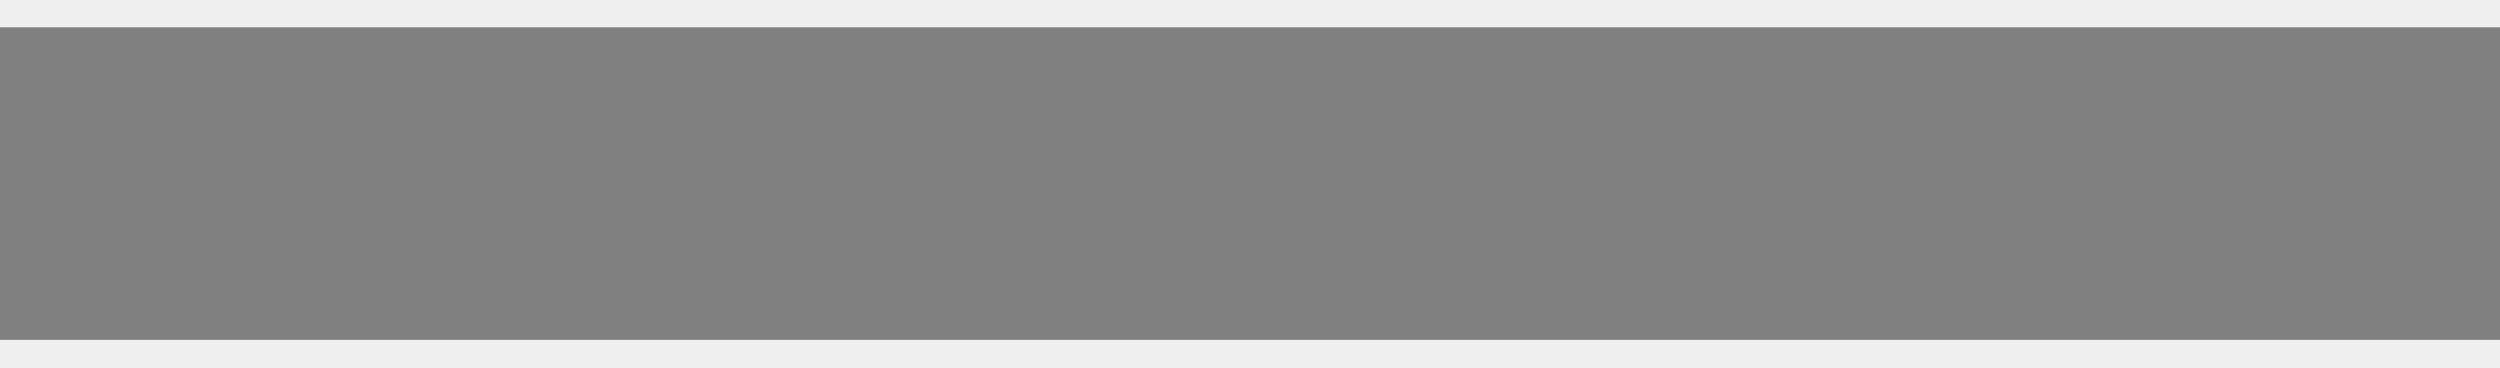
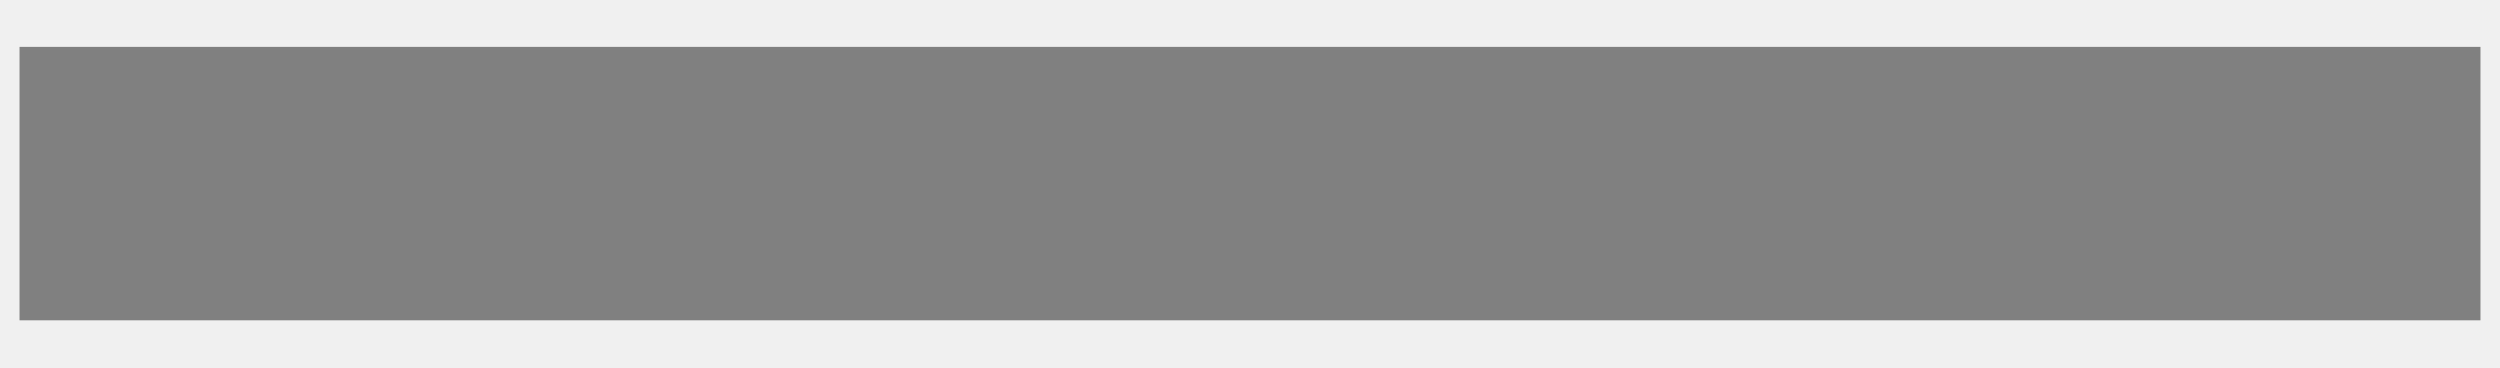
<svg xmlns="http://www.w3.org/2000/svg" height="94" viewBox="0 -960 15360 2256" width="640" fill="#ffffff" version="1.1" id="svg1">
  <defs id="defs1" />
-   <rect style="opacity:1;fill:#808080;fill-opacity:1;stroke-width:94.304;stroke-linecap:round;stroke-linejoin:round;paint-order:stroke markers fill" id="rect1" width="15360" height="1920" x="2.1316282e-13" y="-792" />
+   <rect style="opacity:1;fill:#808080;fill-opacity:1;stroke-width:94.304;stroke-linecap:round;stroke-linejoin:round;paint-order:stroke markers fill" id="rect1" width="15120" height="1680" x="120" y="-672" />
</svg>
